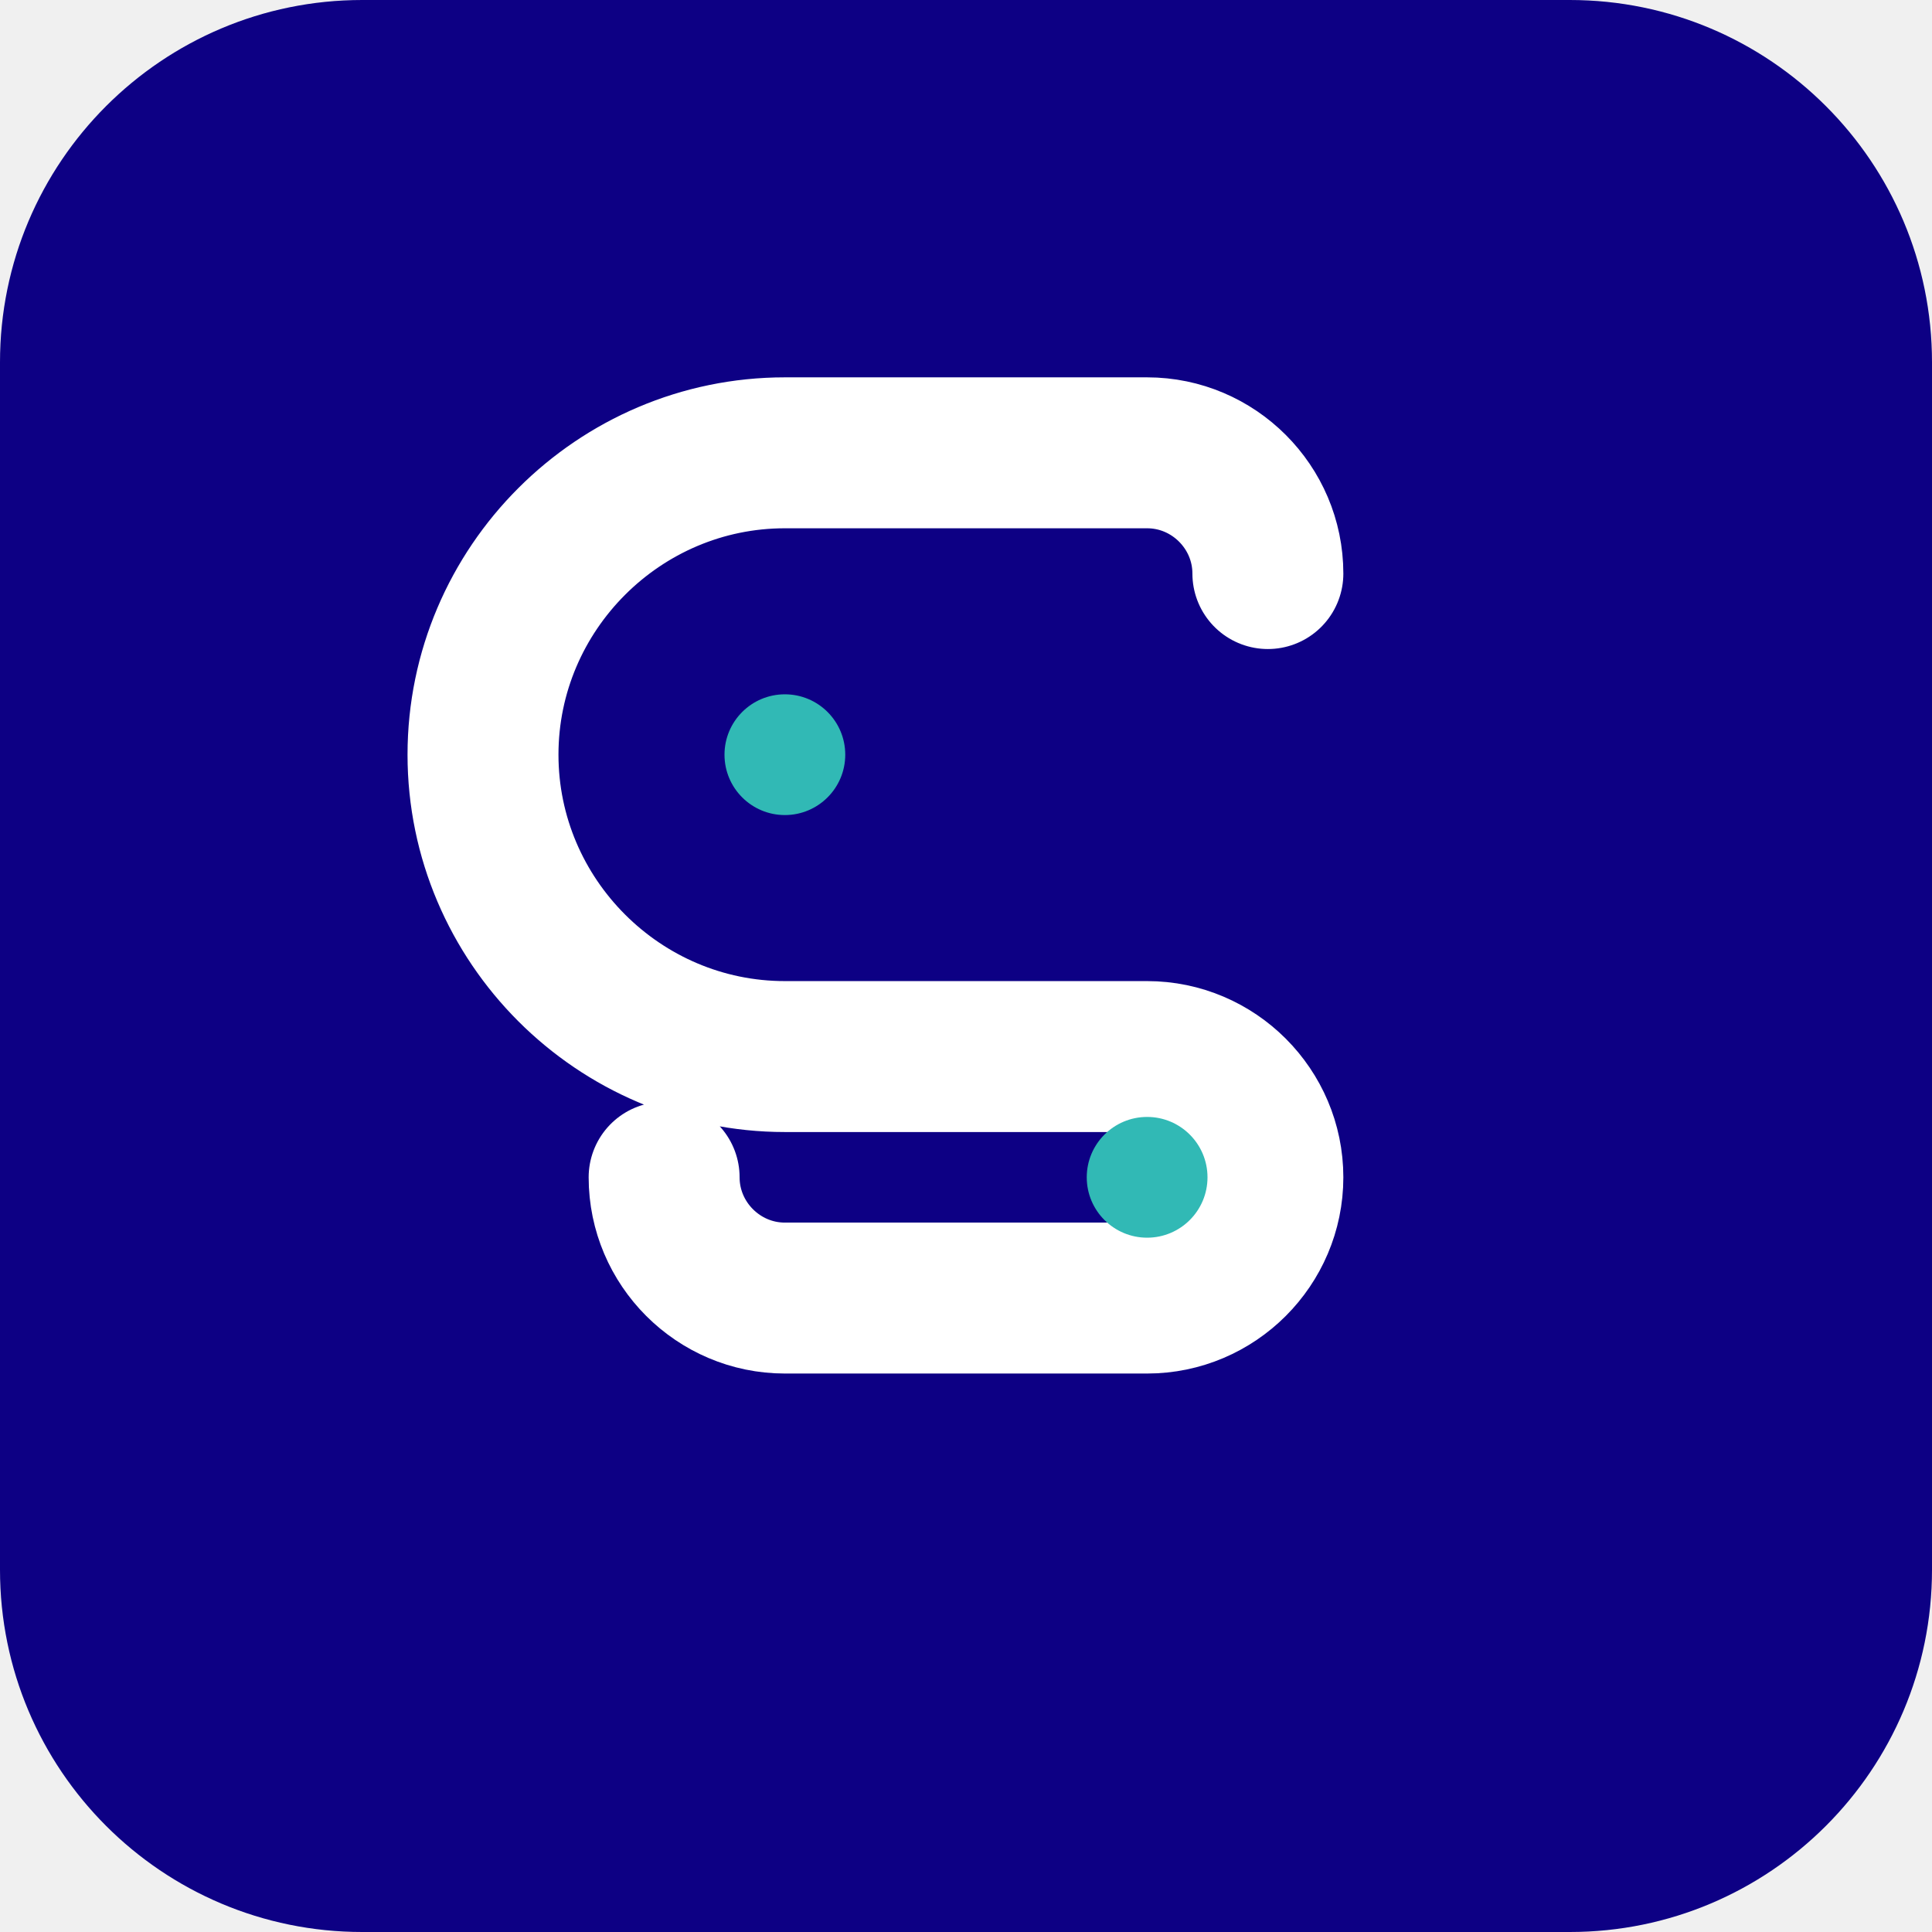
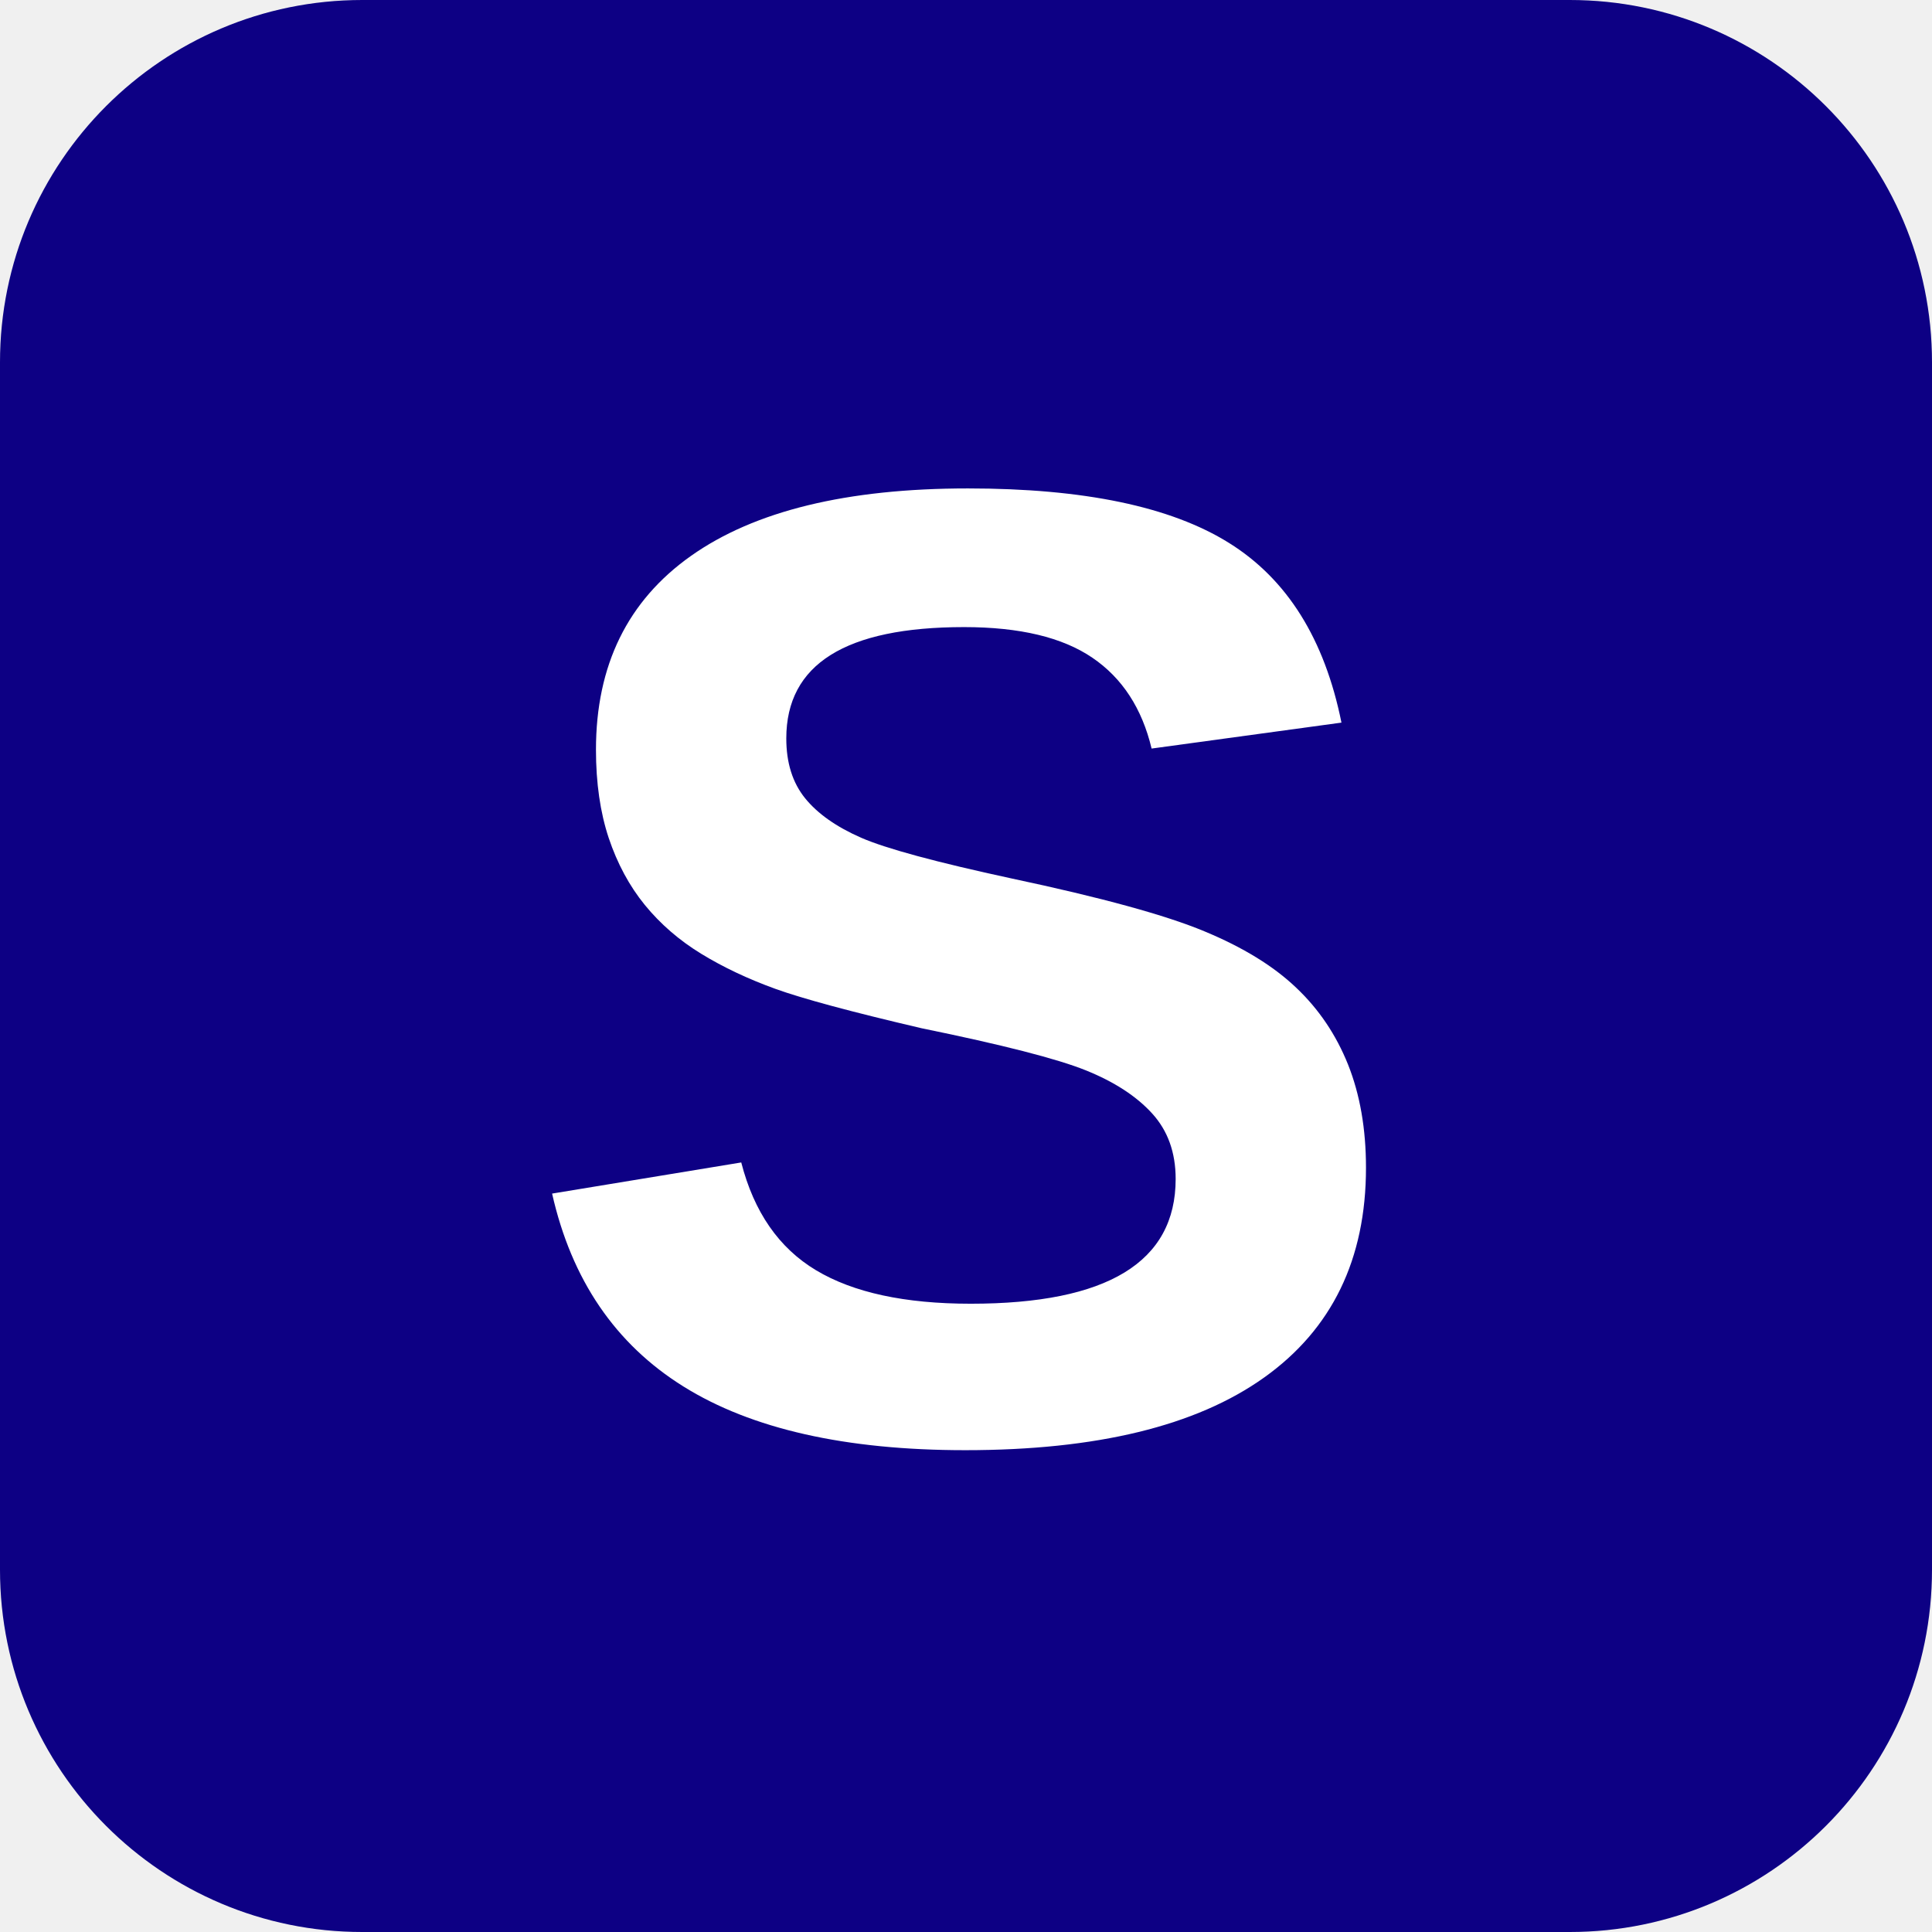
- <svg xmlns="http://www.w3.org/2000/svg" viewBox="0 0 128 128" fill="none">
+ <svg xmlns="http://www.w3.org/2000/svg" viewBox="0 0 128 128">
  <rect width="128" height="128" rx="24" fill="#0d0084" />
-   <path d="M84 38c0-4.4-3.6-8-8-8H52c-11 0-20 9-20 20s9 20 20 20h24c4.4 0 8 3.6 8 8s-3.6 8-8 8H52c-4.4 0-8-3.6-8-8" stroke="white" stroke-width="10" stroke-linecap="round" stroke-linejoin="round" fill="none" />
-   <circle cx="52" cy="50" r="4" fill="#31b9b5" />
-   <circle cx="76" cy="78" r="4" fill="#31b9b5" />
+   <text x="64" y="64" text-anchor="middle" dominant-baseline="central" font-family="Arial, Helvetica, sans-serif" font-weight="900" font-size="90" fill="white">S</text>
</svg>
